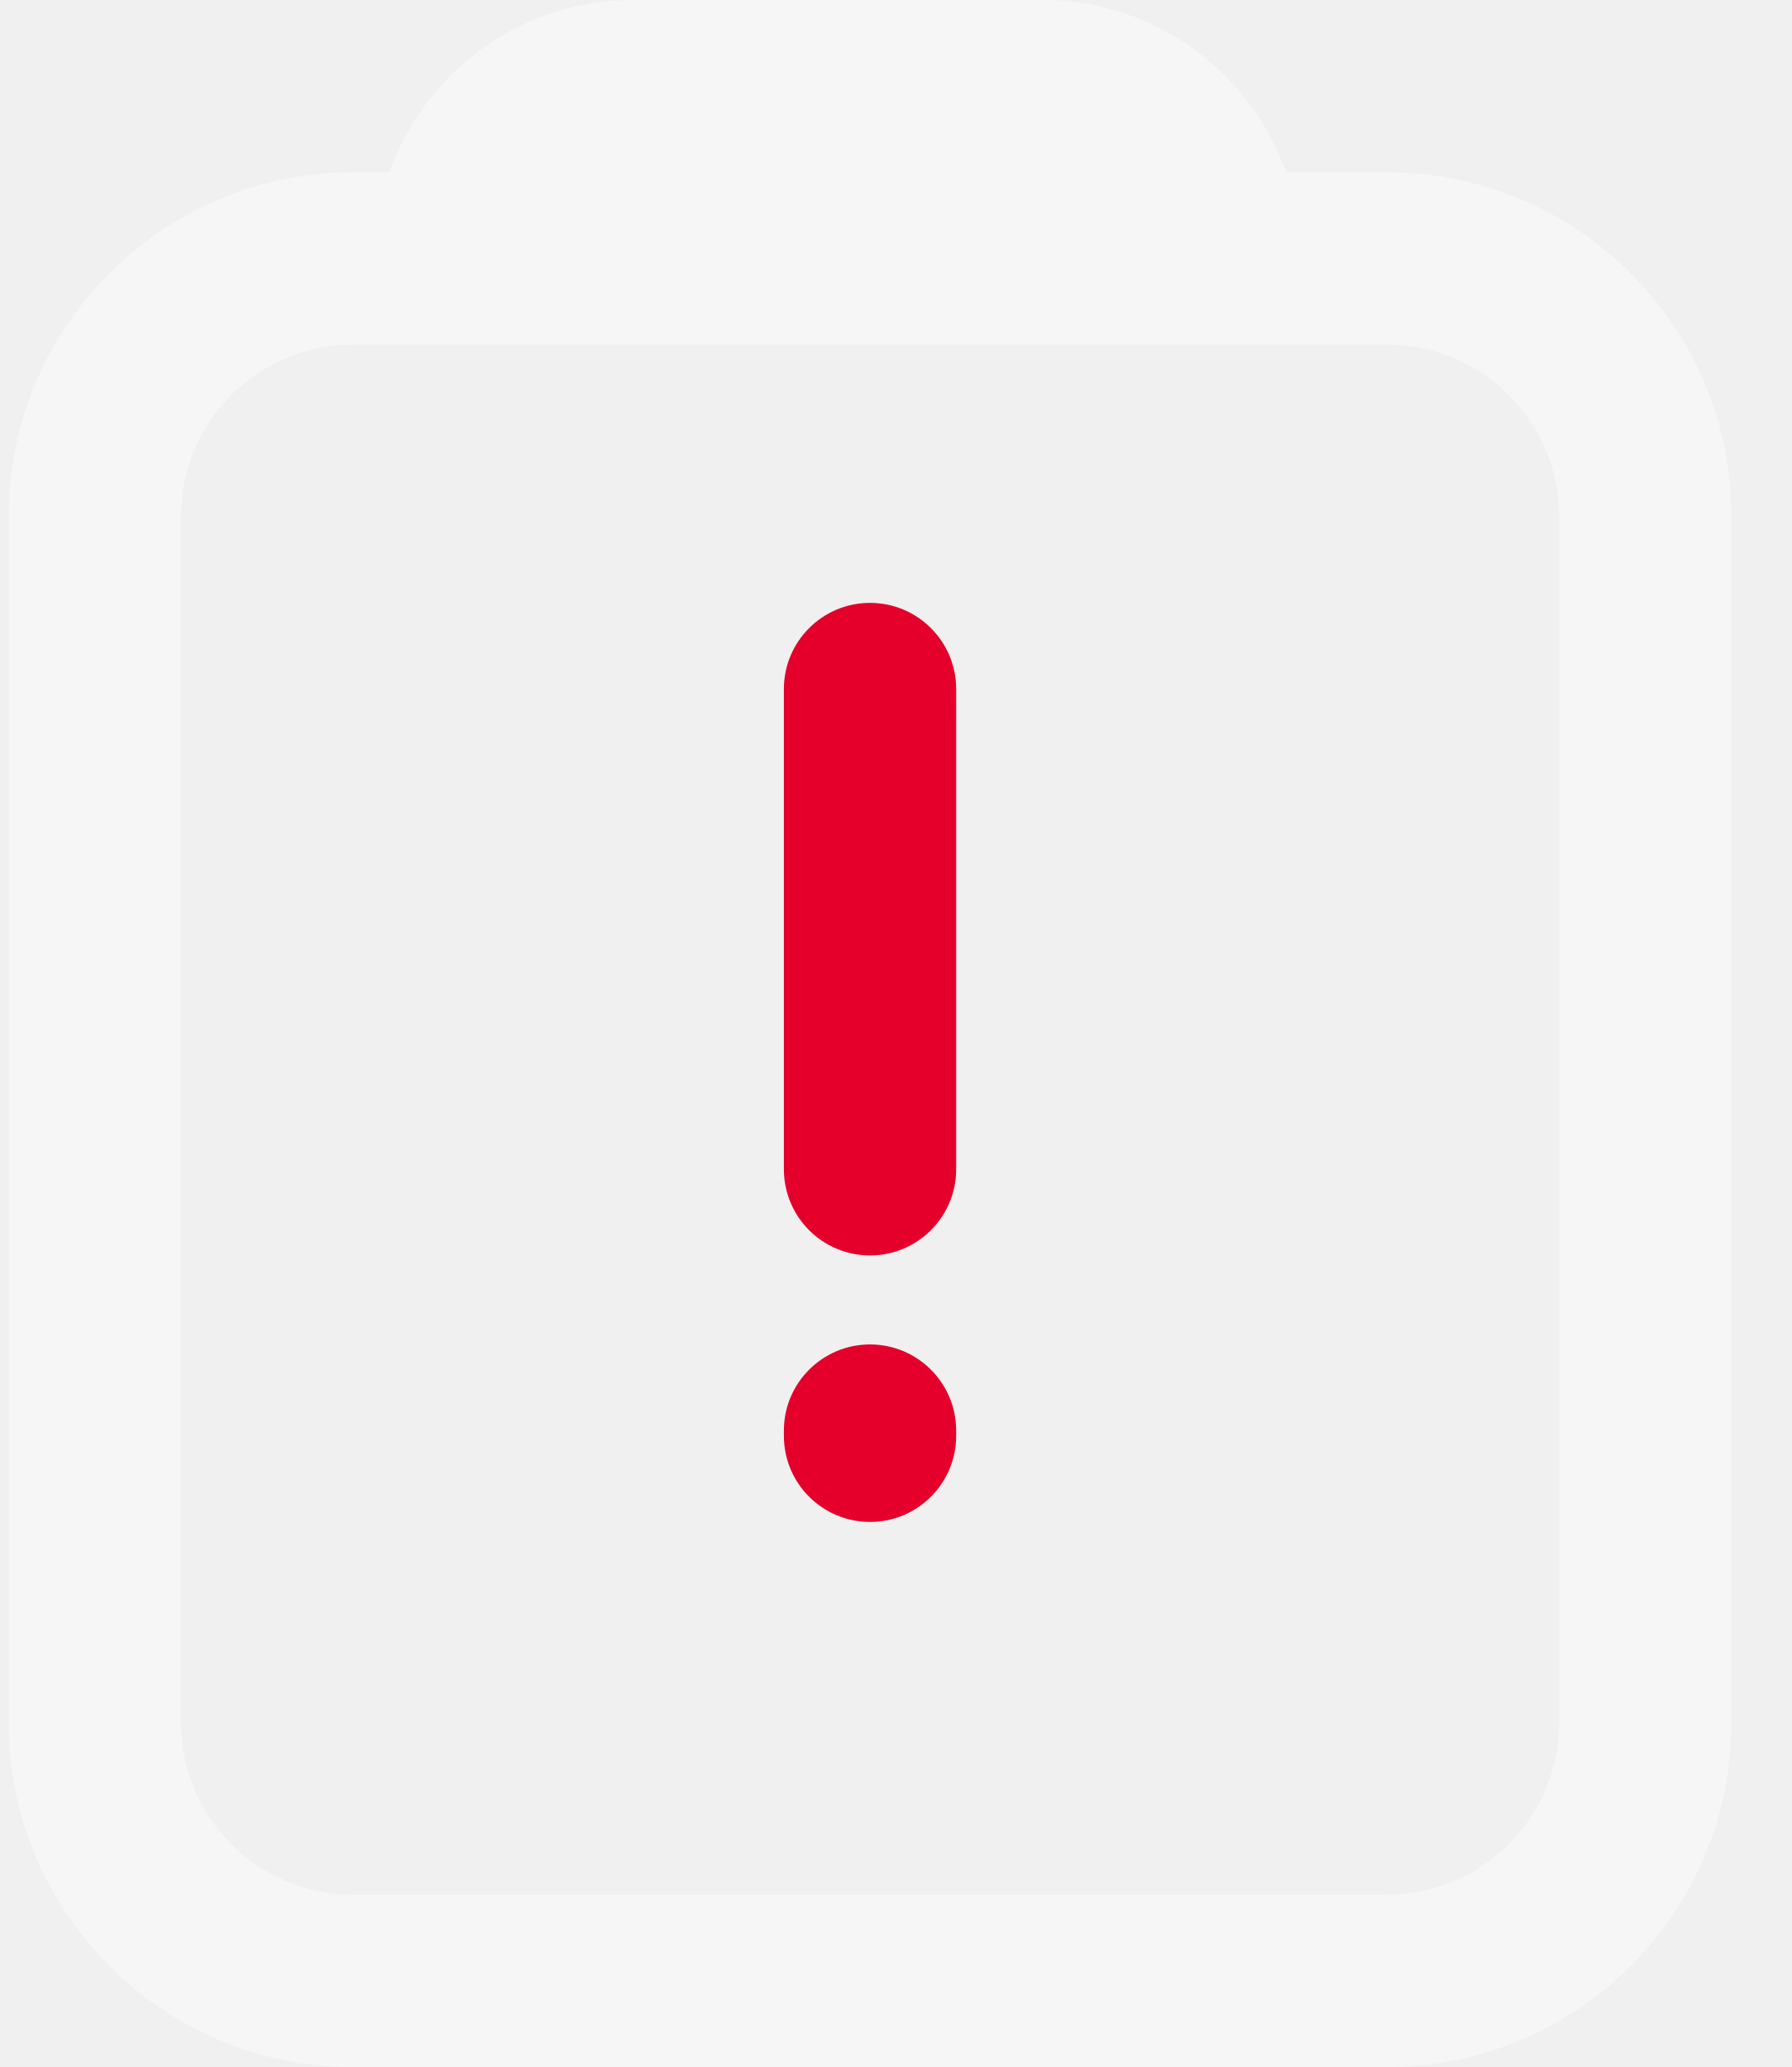
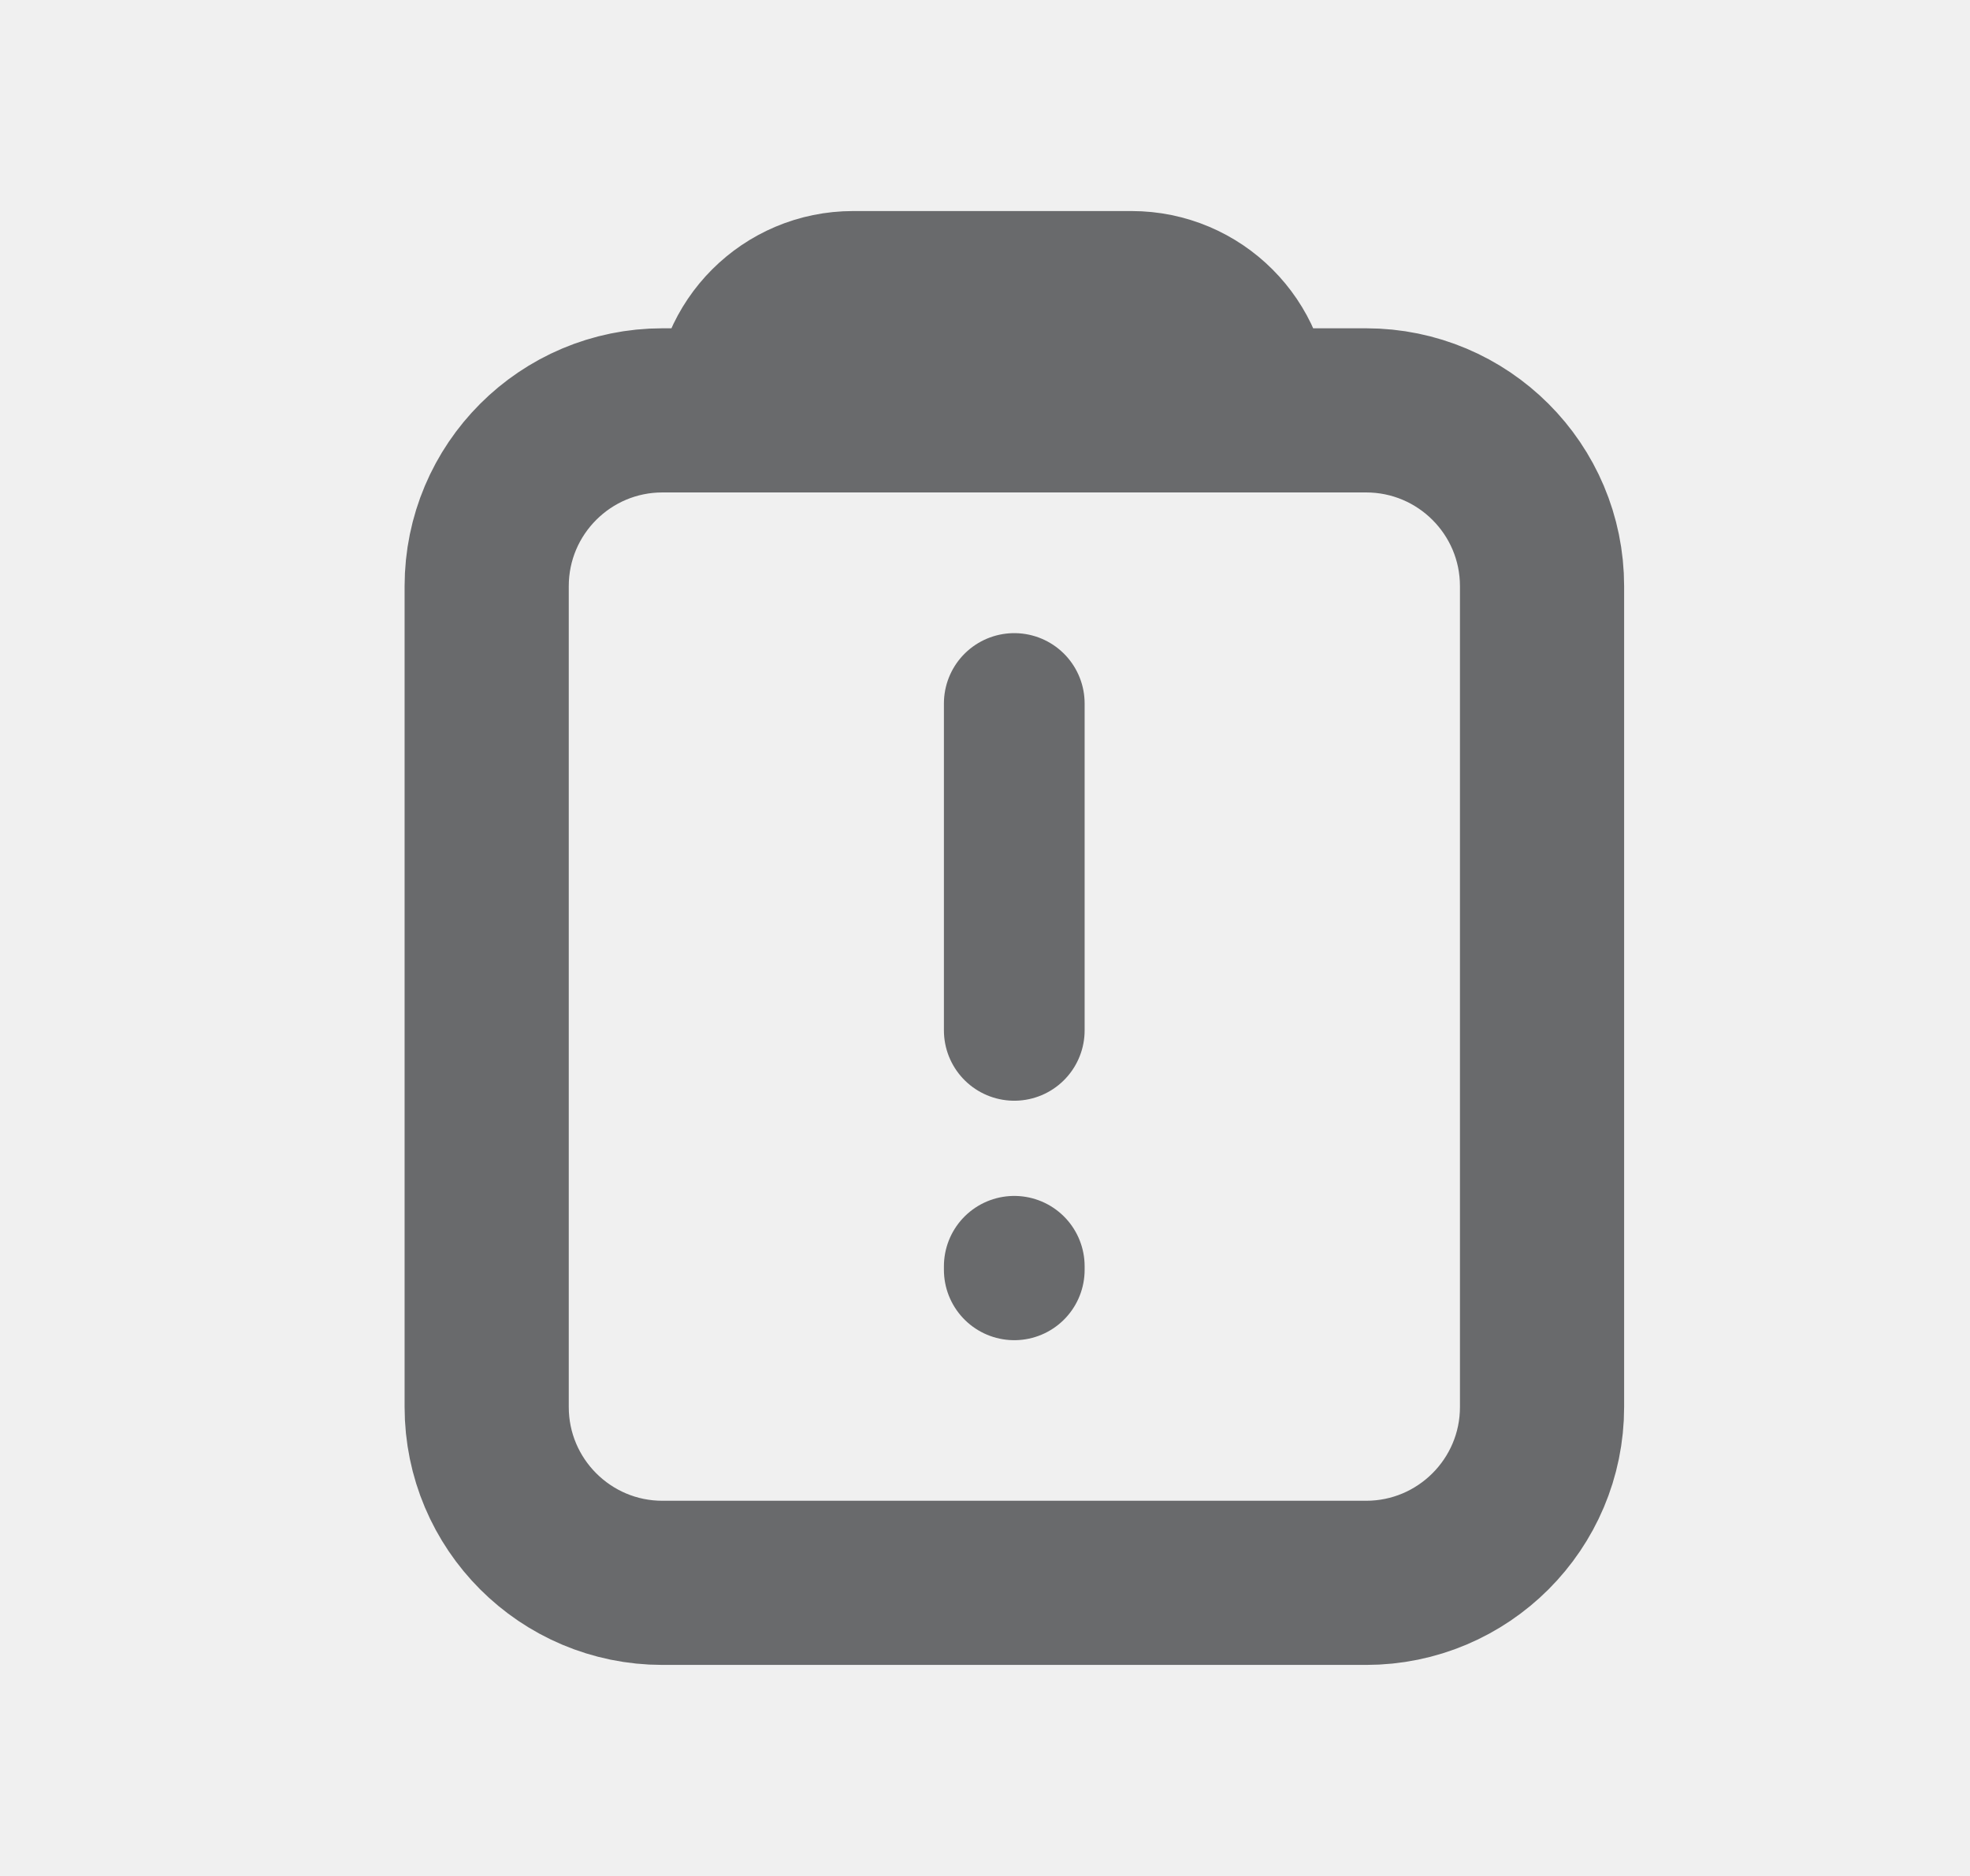
- <svg xmlns="http://www.w3.org/2000/svg" width="26" height="30" viewBox="0 0 26 30" fill="none">
-   <path fill-rule="evenodd" clip-rule="evenodd" d="M5.651 2.5C6.166 1.044 7.555 0 9.188 0H15.125C16.758 0 18.147 1.044 18.662 2.5H20.125C22.886 2.5 25.125 4.739 25.125 7.5V25C25.125 27.761 22.886 30 20.125 30H5.125C2.364 30 0.125 27.761 0.125 25V7.5C0.125 4.739 2.364 2.5 5.125 2.5H5.651ZM9.181 2.5H15.131C15.129 2.5 15.127 2.5 15.125 2.5H9.188C9.186 2.5 9.184 2.5 9.181 2.5ZM5.125 5C3.744 5 2.625 6.119 2.625 7.5V25C2.625 26.381 3.744 27.5 5.125 27.5H20.125C21.506 27.5 22.625 26.381 22.625 25V7.5C22.625 6.119 21.506 5 20.125 5H5.125Z" fill="white" fill-opacity="0.4" />
-   <path fill-rule="evenodd" clip-rule="evenodd" d="M12.625 8.75C13.315 8.75 13.875 9.31 13.875 10V16.971C13.875 17.661 13.315 18.221 12.625 18.221C11.935 18.221 11.375 17.661 11.375 16.971V10C11.375 9.31 11.935 8.75 12.625 8.75ZM12.625 19.513C13.315 19.513 13.875 20.073 13.875 20.763V20.839C13.875 21.53 13.315 22.089 12.625 22.089C11.935 22.089 11.375 21.53 11.375 20.839V20.763C11.375 20.073 11.935 19.513 12.625 19.513Z" fill="#E4002B" />
+ <svg xmlns="http://www.w3.org/2000/svg" width="21" height="20" viewBox="0 0 21 20" fill="none">
+   <g clip-path="url(#clip0_4015_113)">
+     <path d="M7.844 4.375H7.062C6.027 4.375 5.188 5.214 5.188 6.25V15C5.188 16.035 6.027 16.875 7.062 16.875H12.132H14.562C15.598 16.875 16.438 16.035 16.438 15V6.25C16.438 5.214 15.598 4.375 14.562 4.375H13.312M7.844 4.375H10.812H13.312M7.844 4.375V4.375C7.844 3.685 8.403 3.125 9.094 3.125H12.062C12.753 3.125 13.312 3.685 13.312 4.375V4.375" stroke="#696A6C" stroke-width="1.75" stroke-linecap="round" stroke-linejoin="round" />
+     <path d="M10.812 7.5L10.812 10.985M10.812 13.5V13.538" stroke="#696A6C" stroke-width="1.5" stroke-linecap="round" stroke-linejoin="round" />
+   </g>
+   <defs>
+     <clipPath id="clip0_4015_113">
+       <rect width="20" height="20" fill="white" transform="translate(0.5)" />
+     </clipPath>
+   </defs>
</svg>
